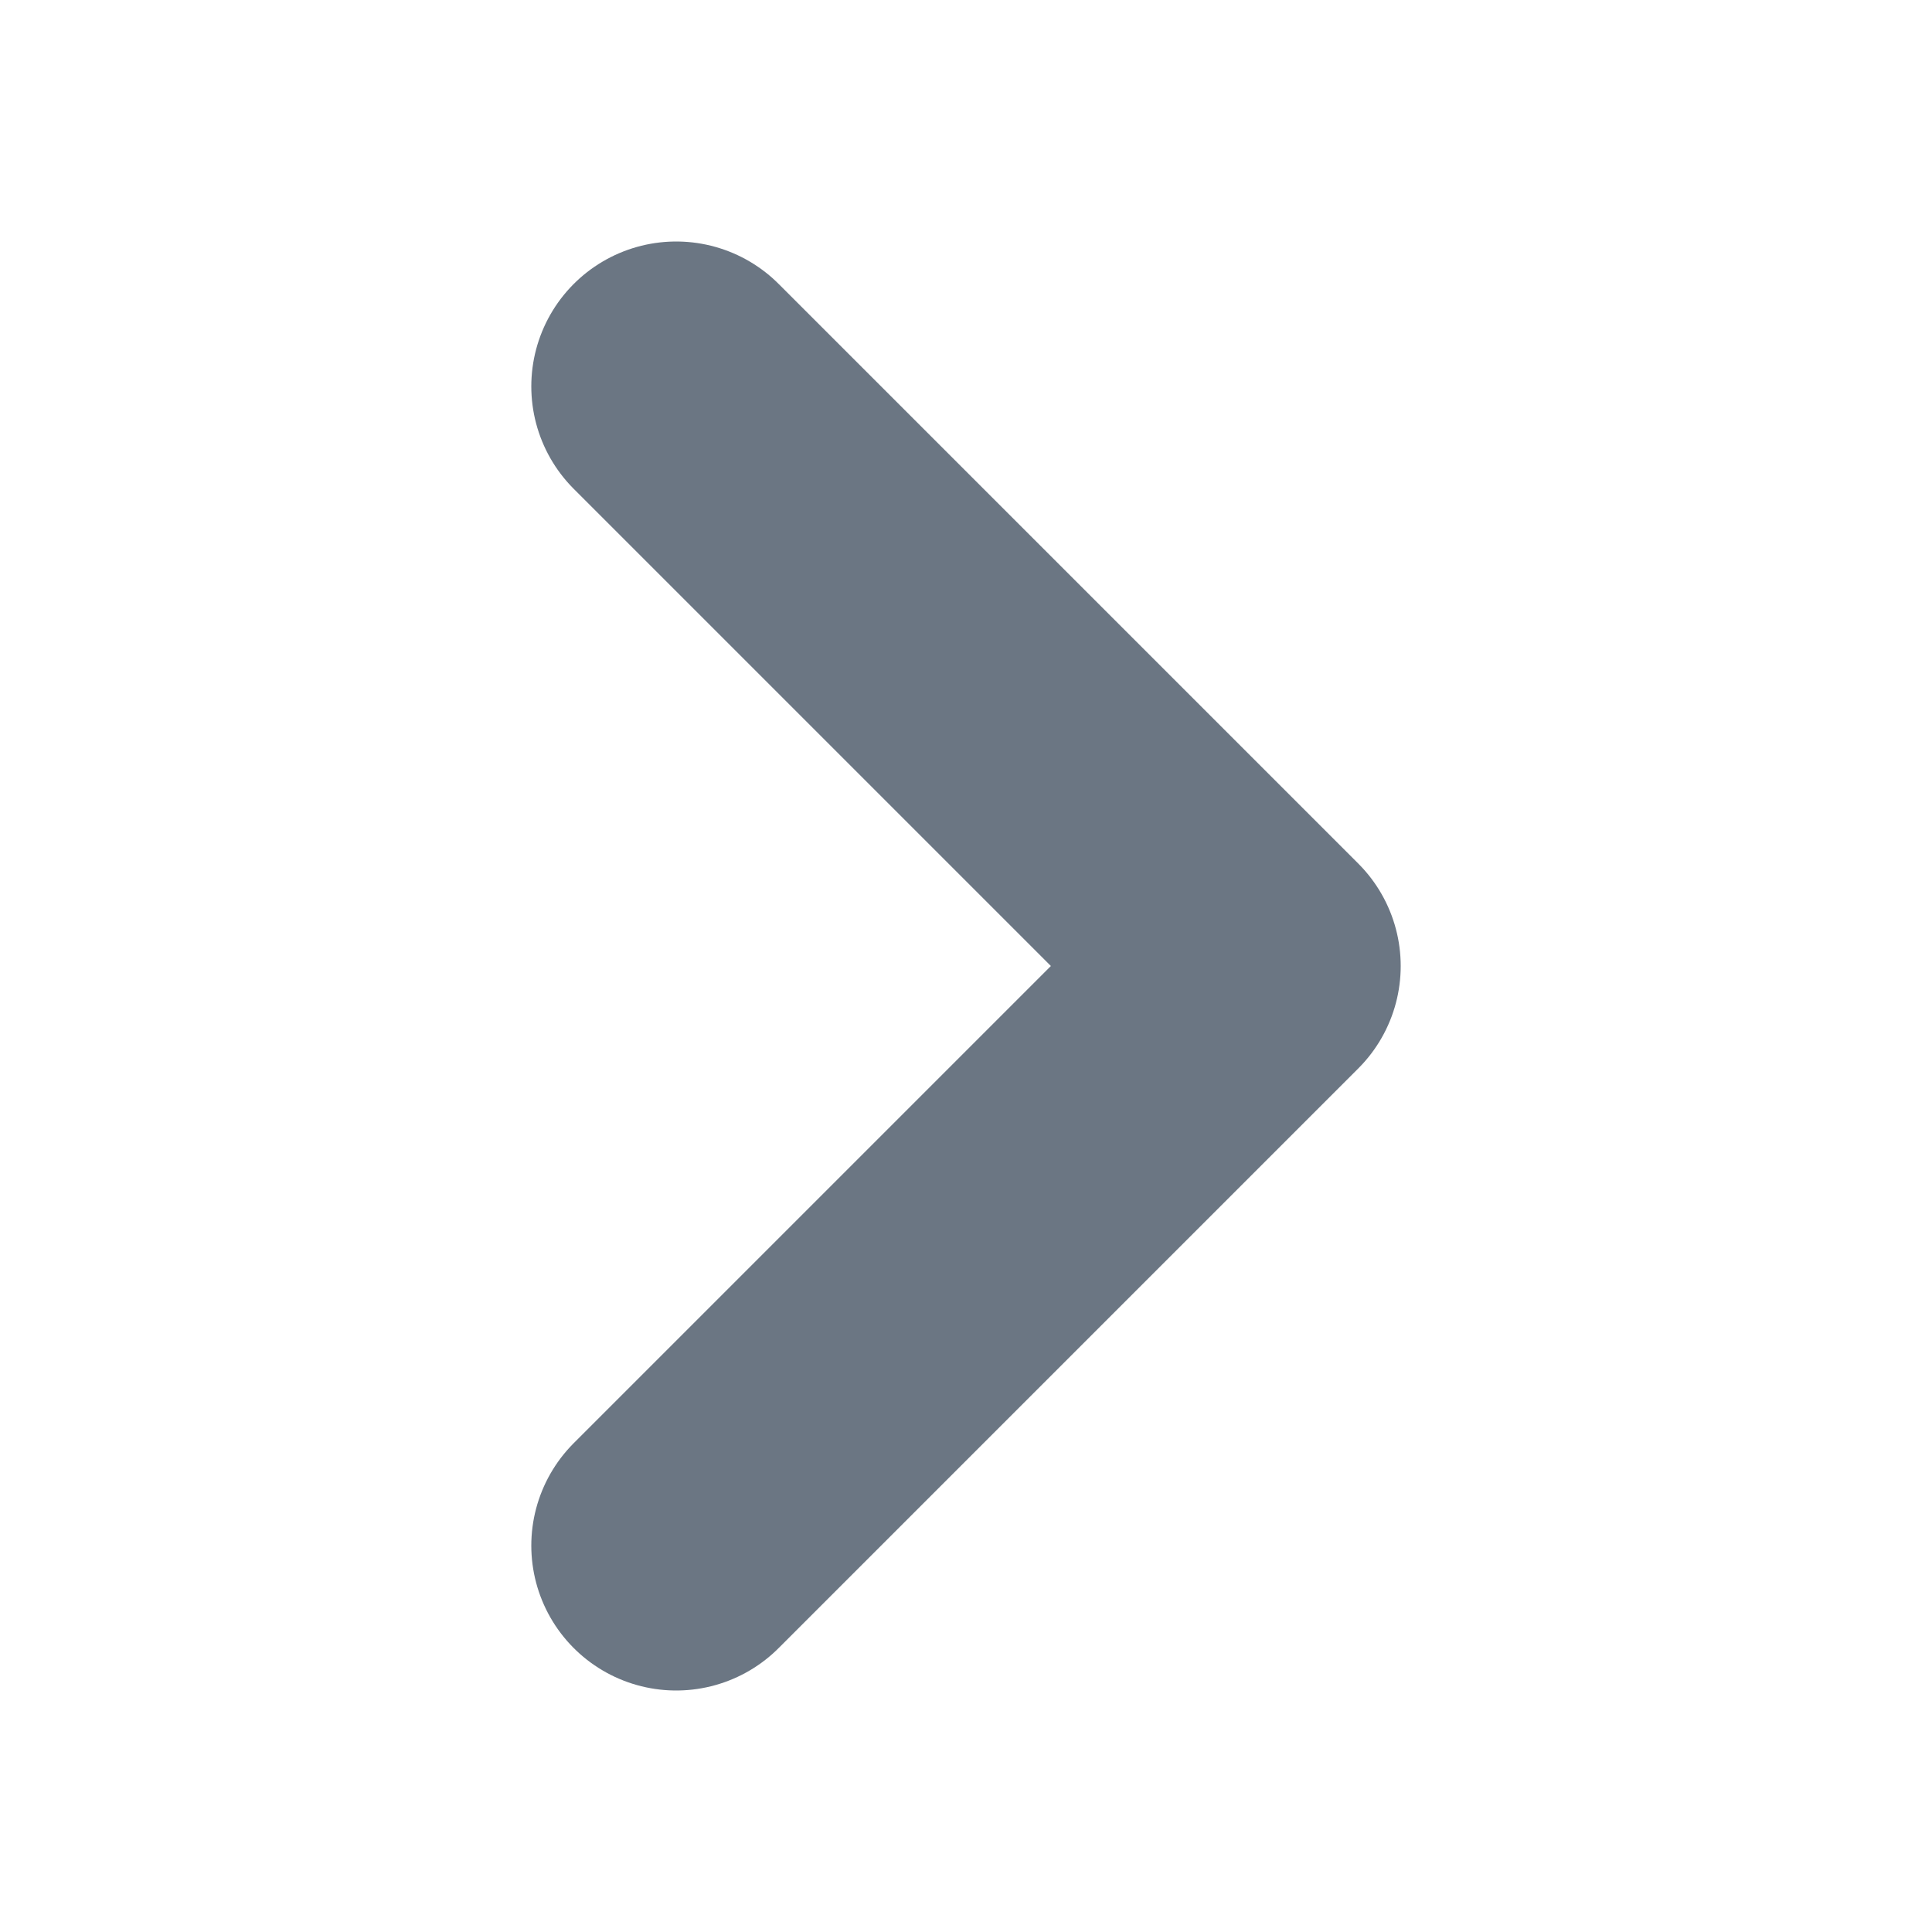
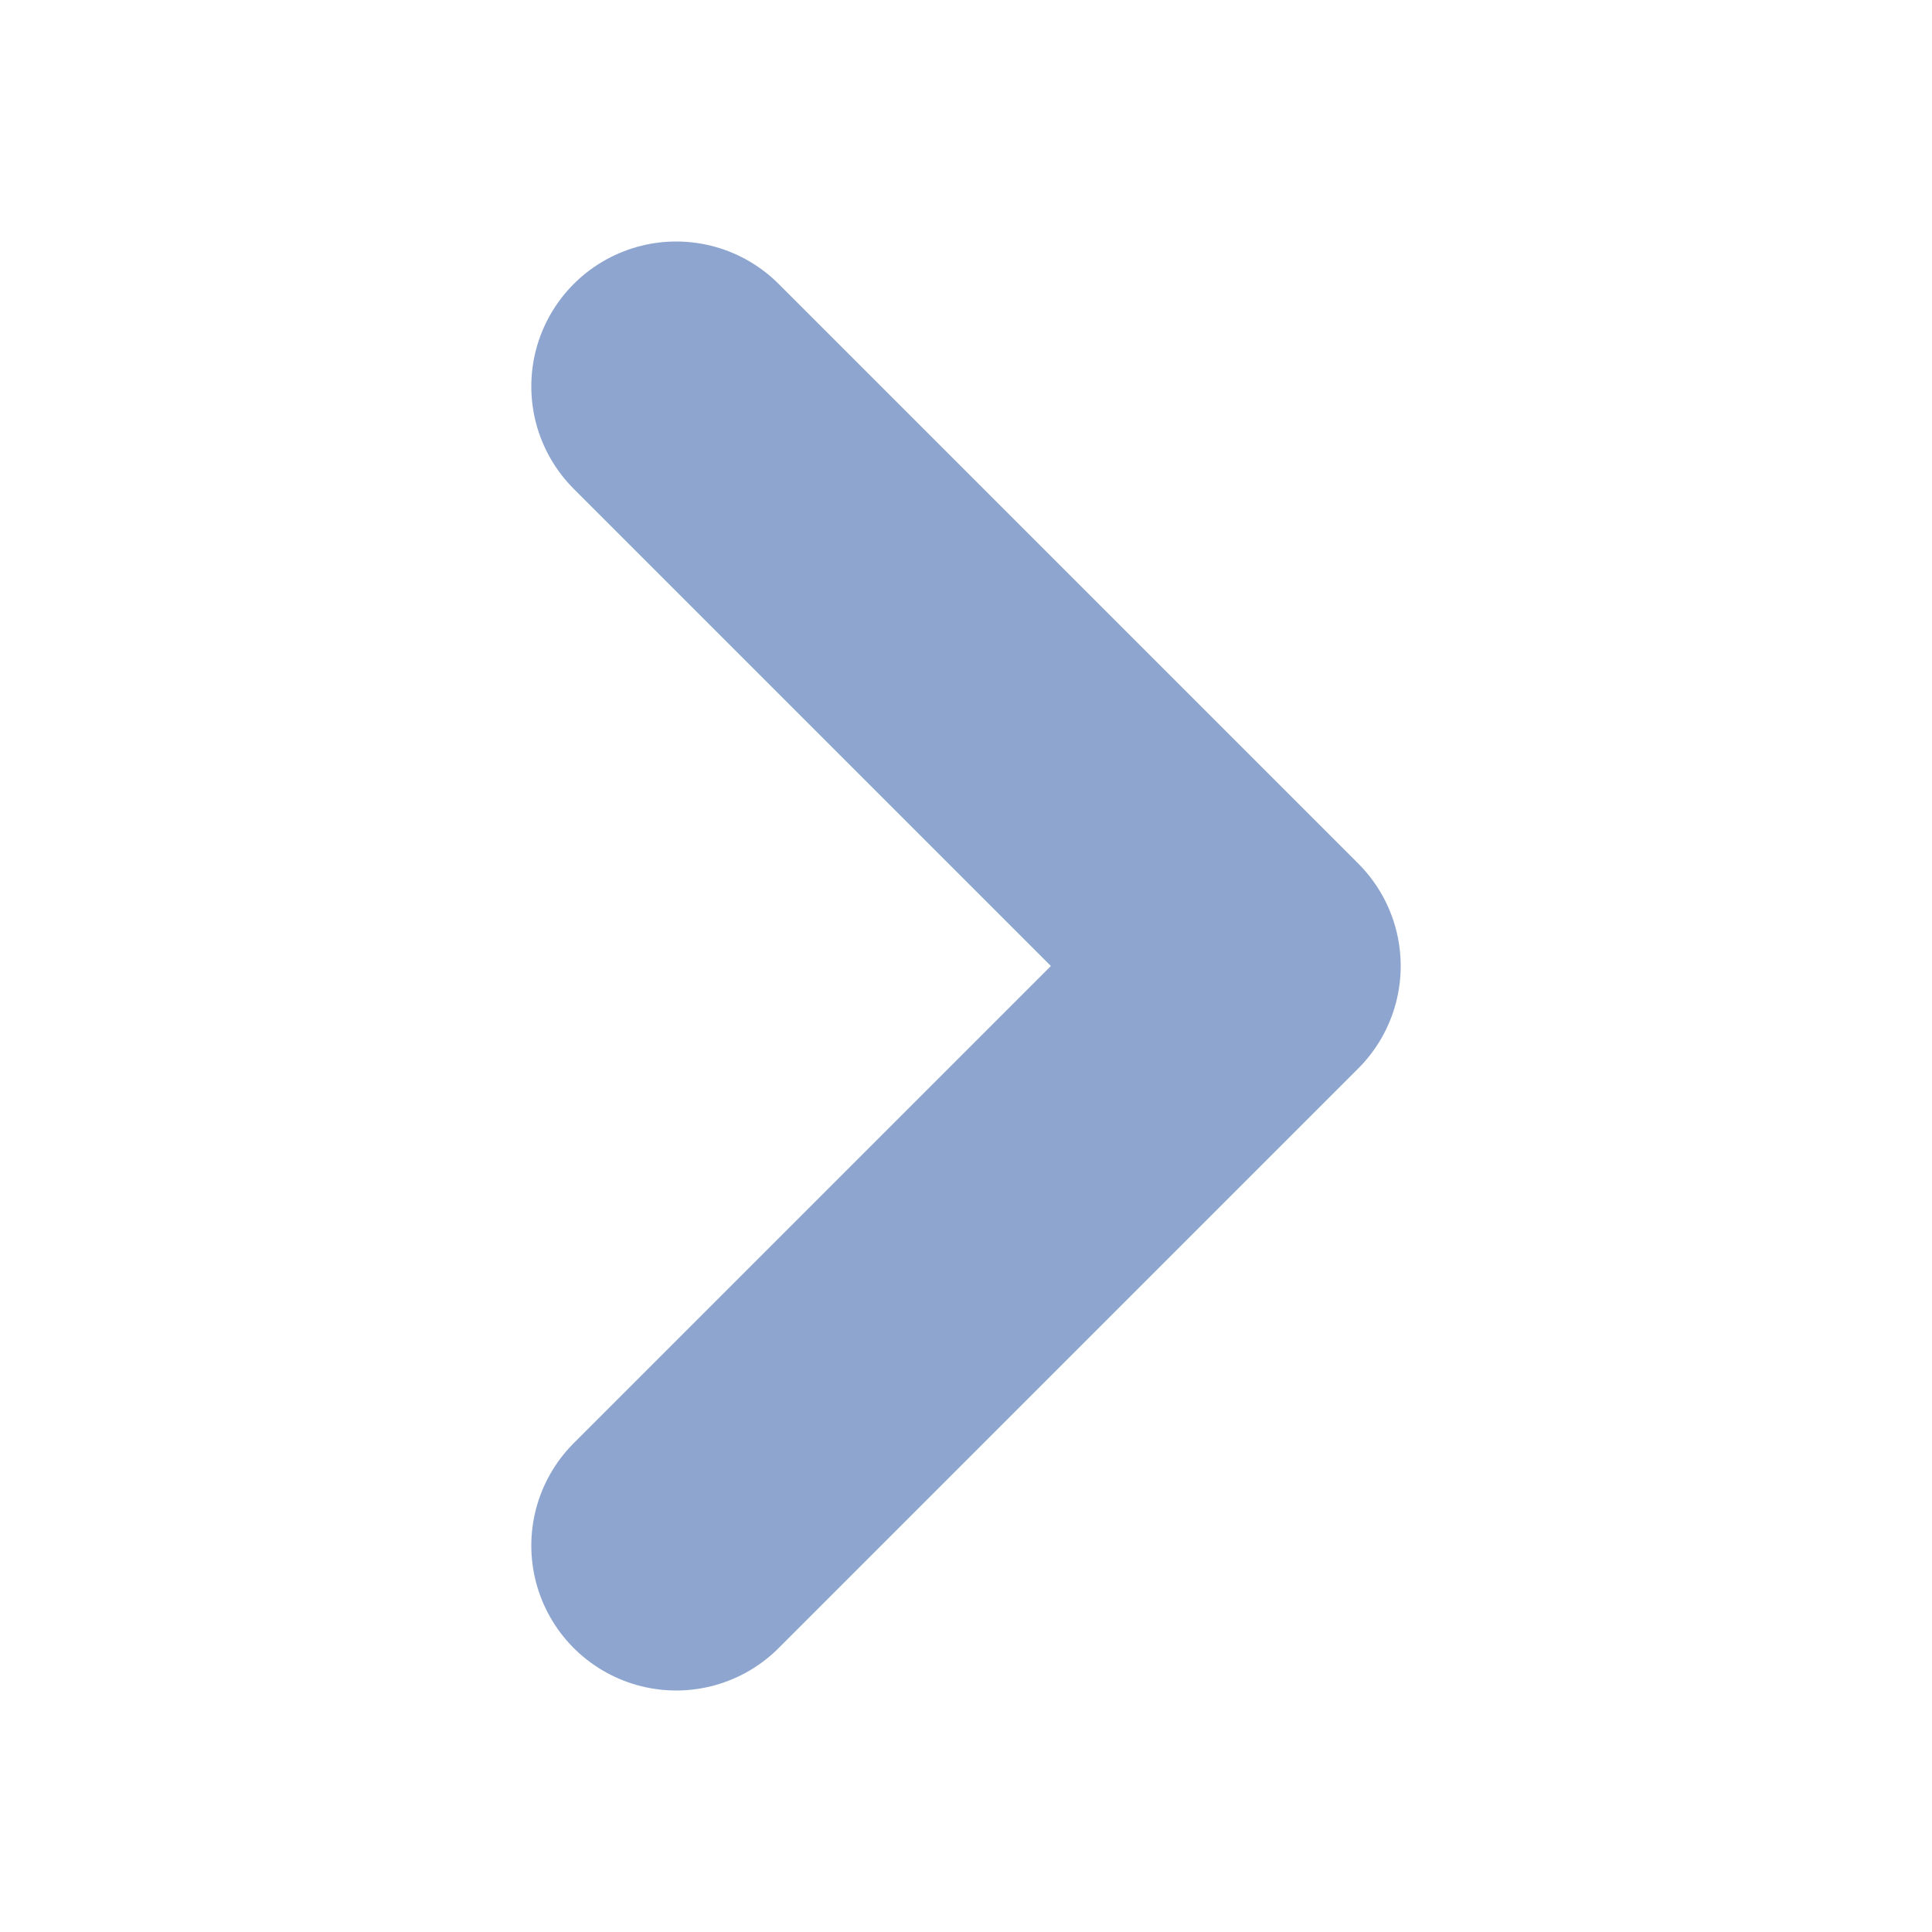
- <svg xmlns="http://www.w3.org/2000/svg" width="10" height="10" viewBox="0 0 10 10" fill="none" stroke="#6B7683" stroke-width="1.5" stroke-linecap="round" stroke-linejoin="round">
+ <svg xmlns="http://www.w3.org/2000/svg" width="10" height="10" viewBox="0 0 10 10" fill="none" stroke="#8EA6CF" stroke-width="1.5" stroke-linecap="round" stroke-linejoin="round">
  <path d="M3.5 2 6.5 5 3.5 8" />
</svg>
